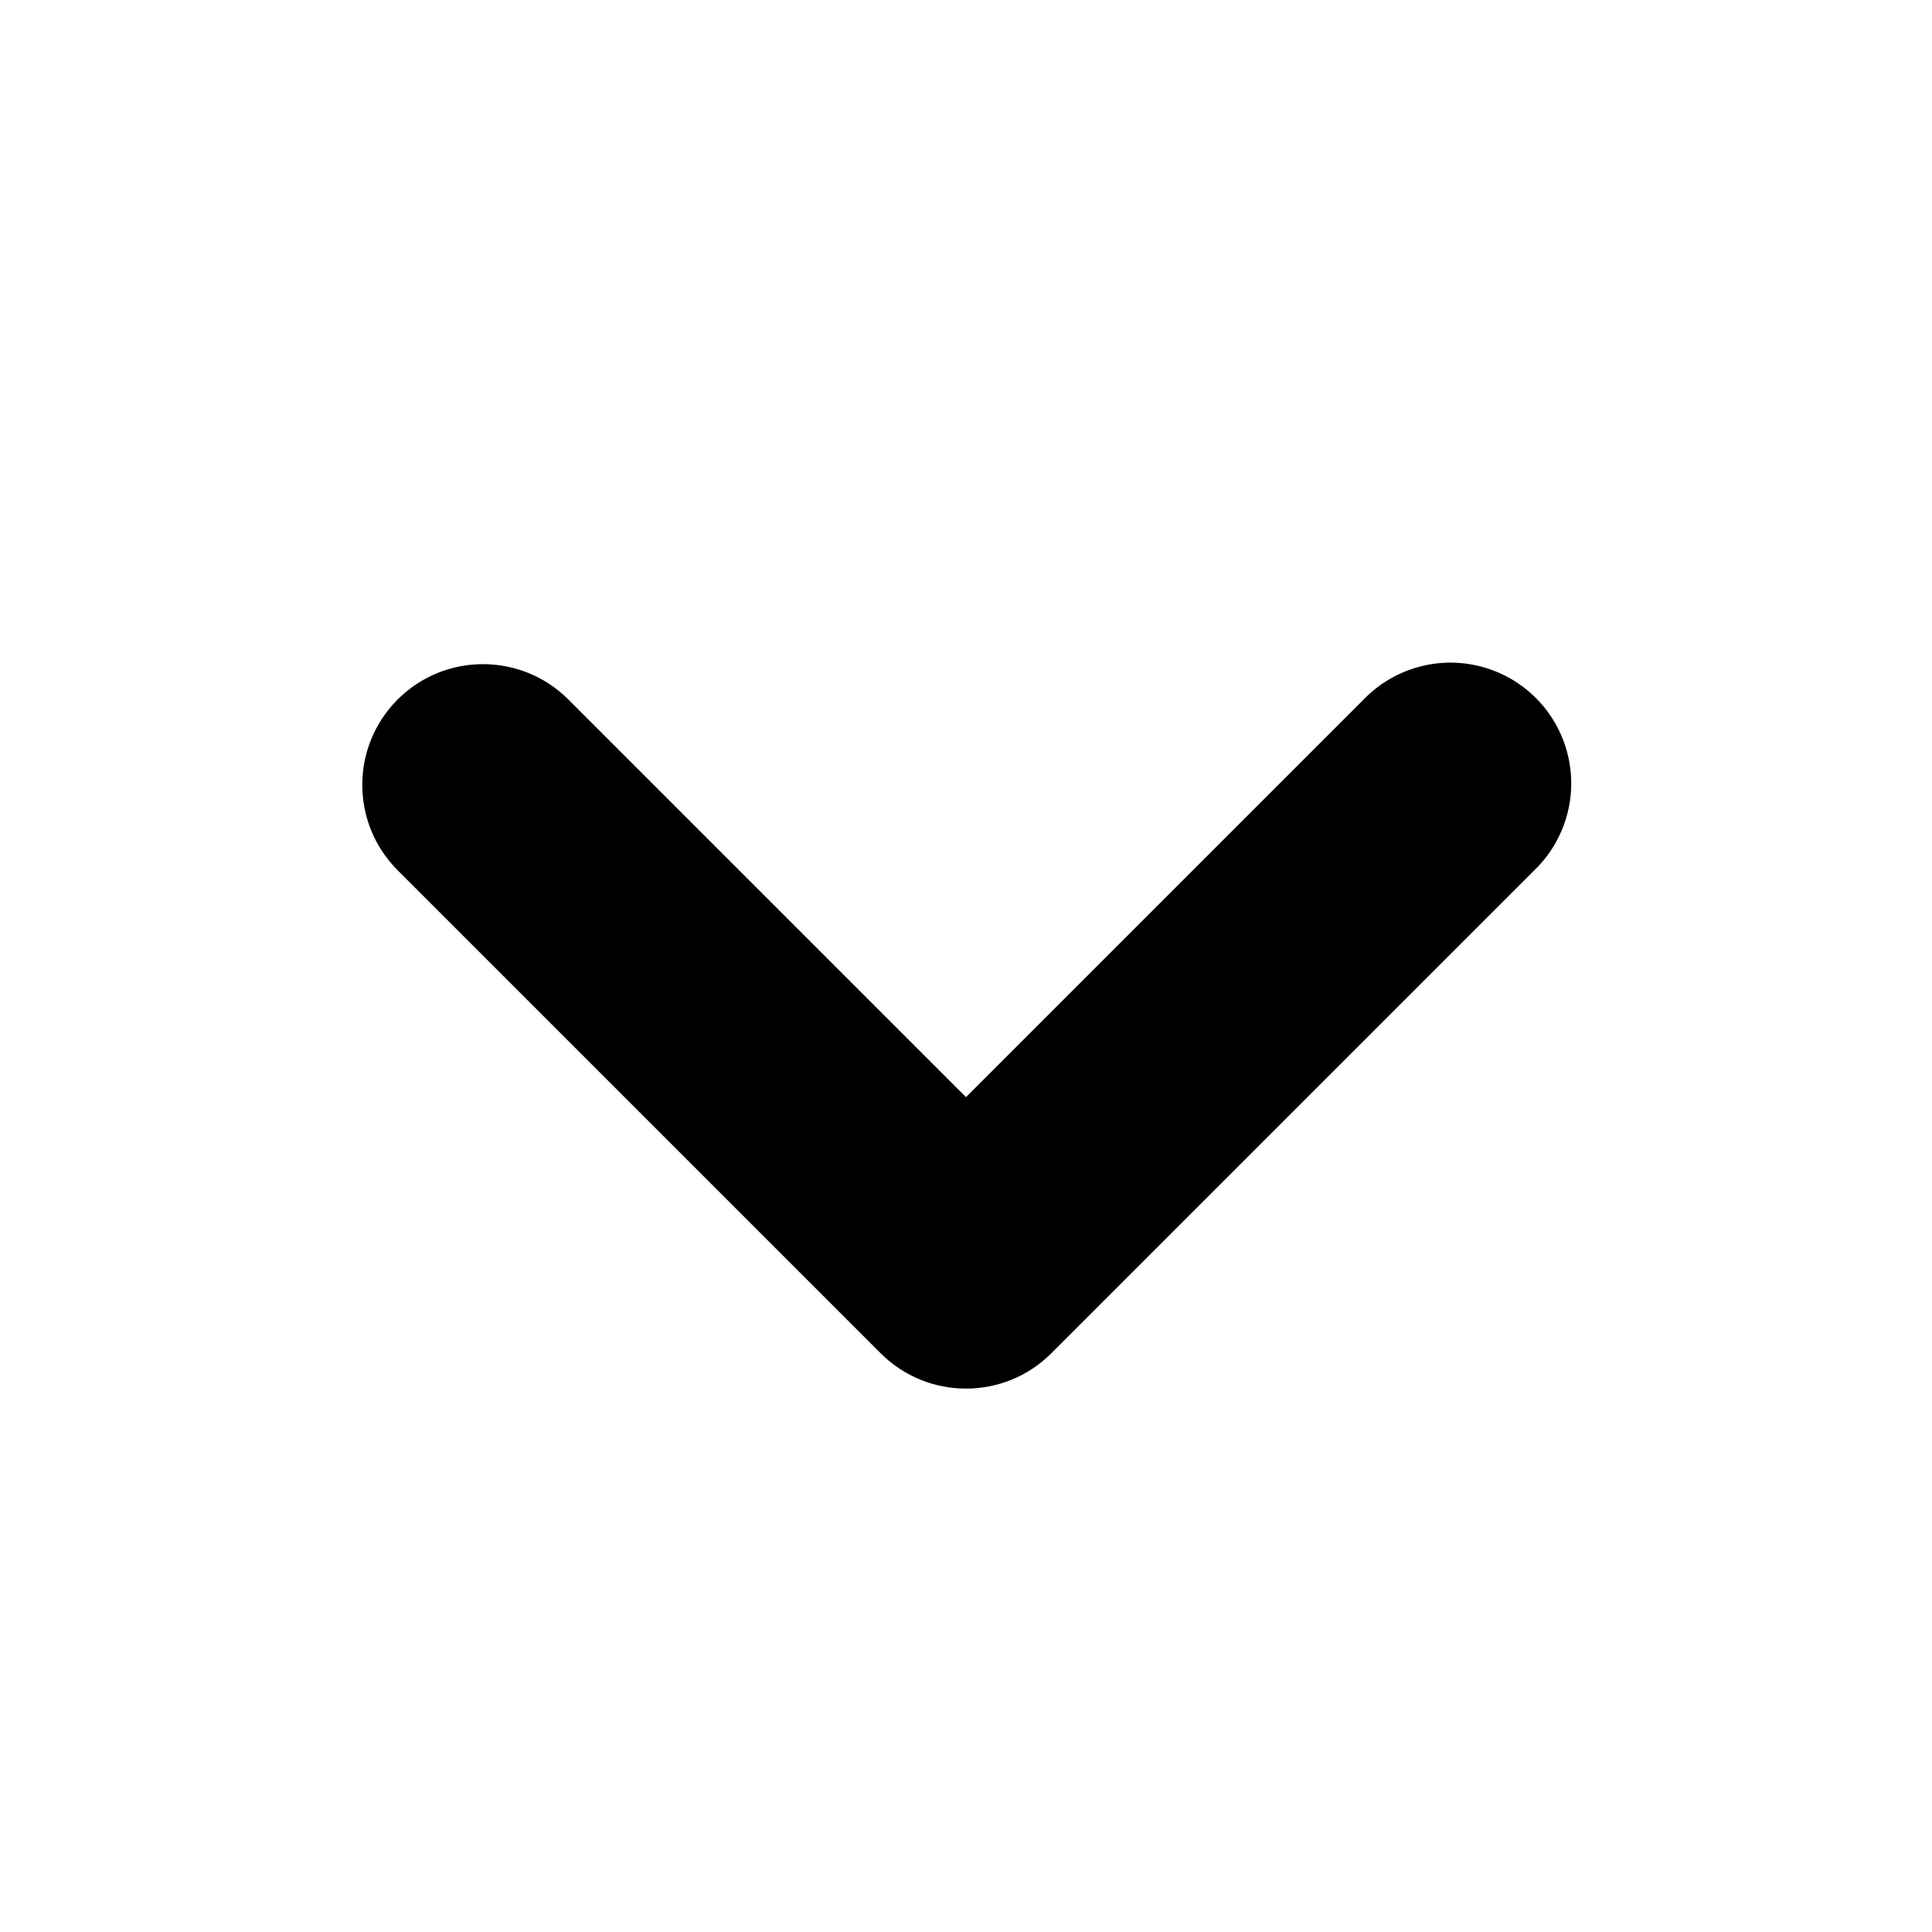
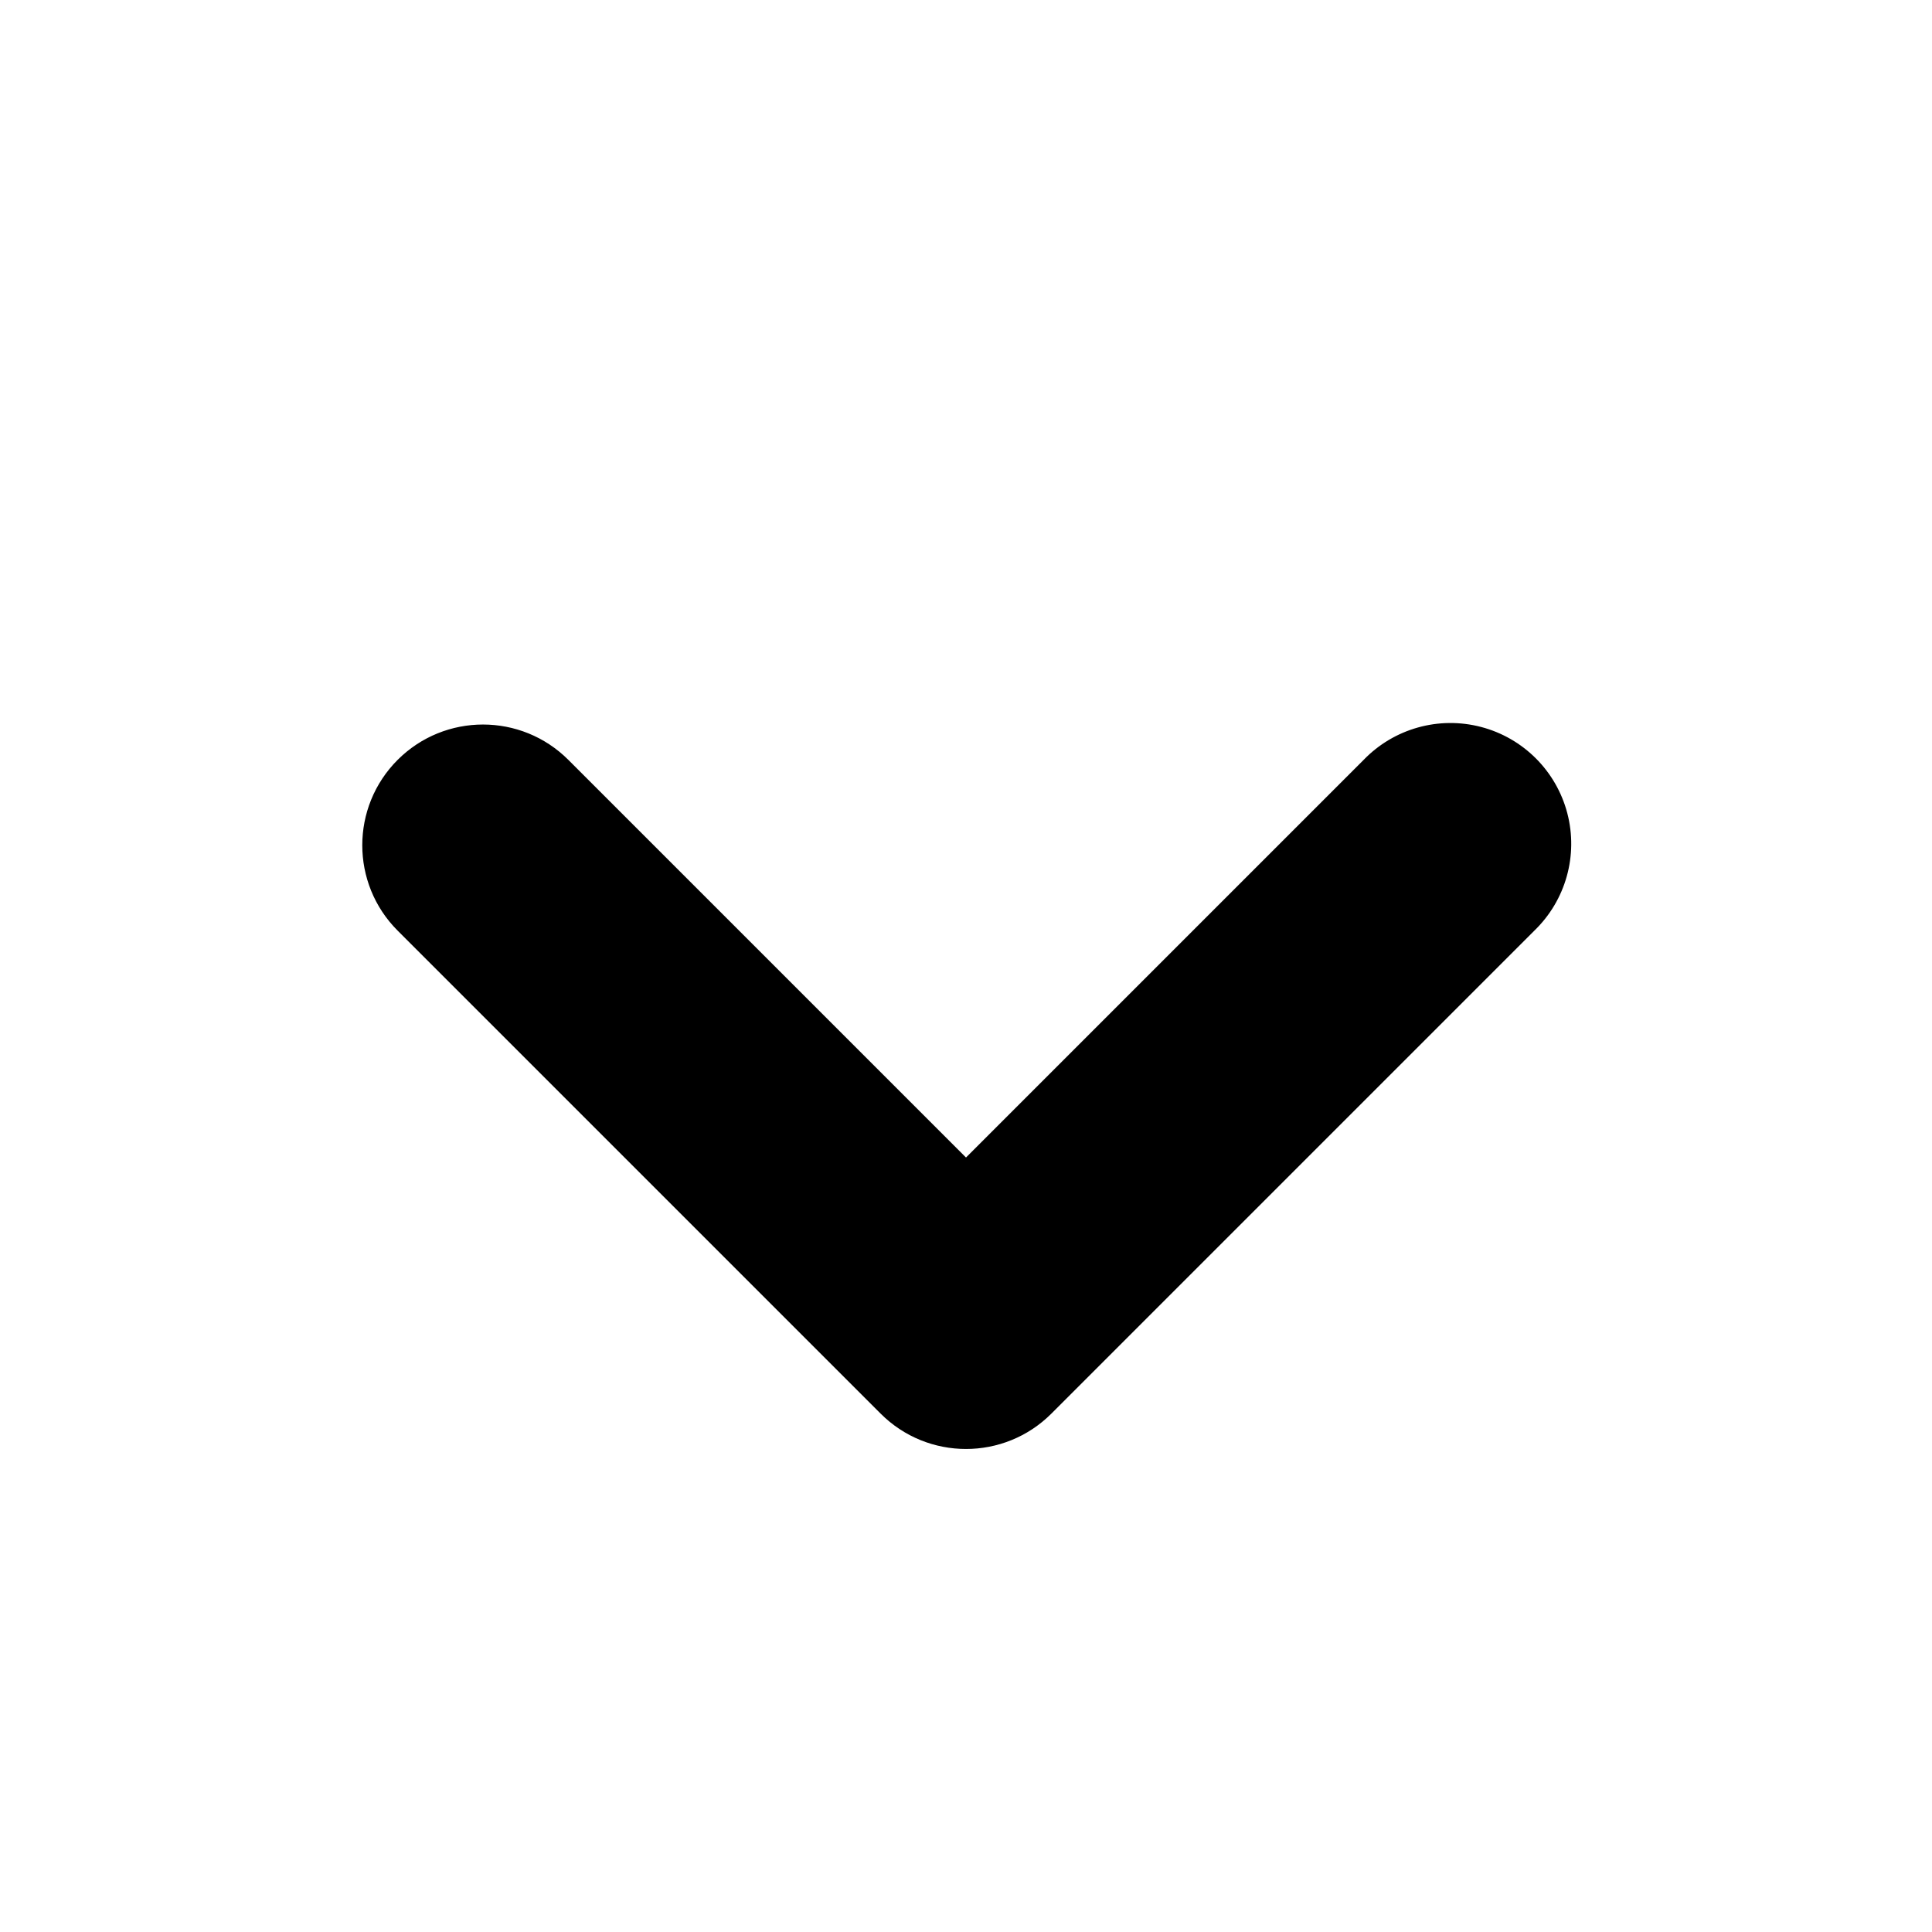
<svg xmlns="http://www.w3.org/2000/svg" width="16" height="16" viewBox="0 0 16 16">
-   <path d="M3.293 5.793a1 1 0 0 1 1.414 0L8 9.086l3.293-3.293a1 1 0 1 1 1.414 1.414l-4 4a1 1 0 0 1-1.414 0l-4-4a1 1 0 0 1 0-1.414" />
+   <path d="M3.293 6.293a1 1 0 0 1 1.414 0L8 9.586l3.293-3.293a1 1 0 1 1 1.414 1.414l-4 4a1 1 0 0 1-1.414 0l-4-4a1 1 0 0 1 0-1.414Z" />
</svg>
